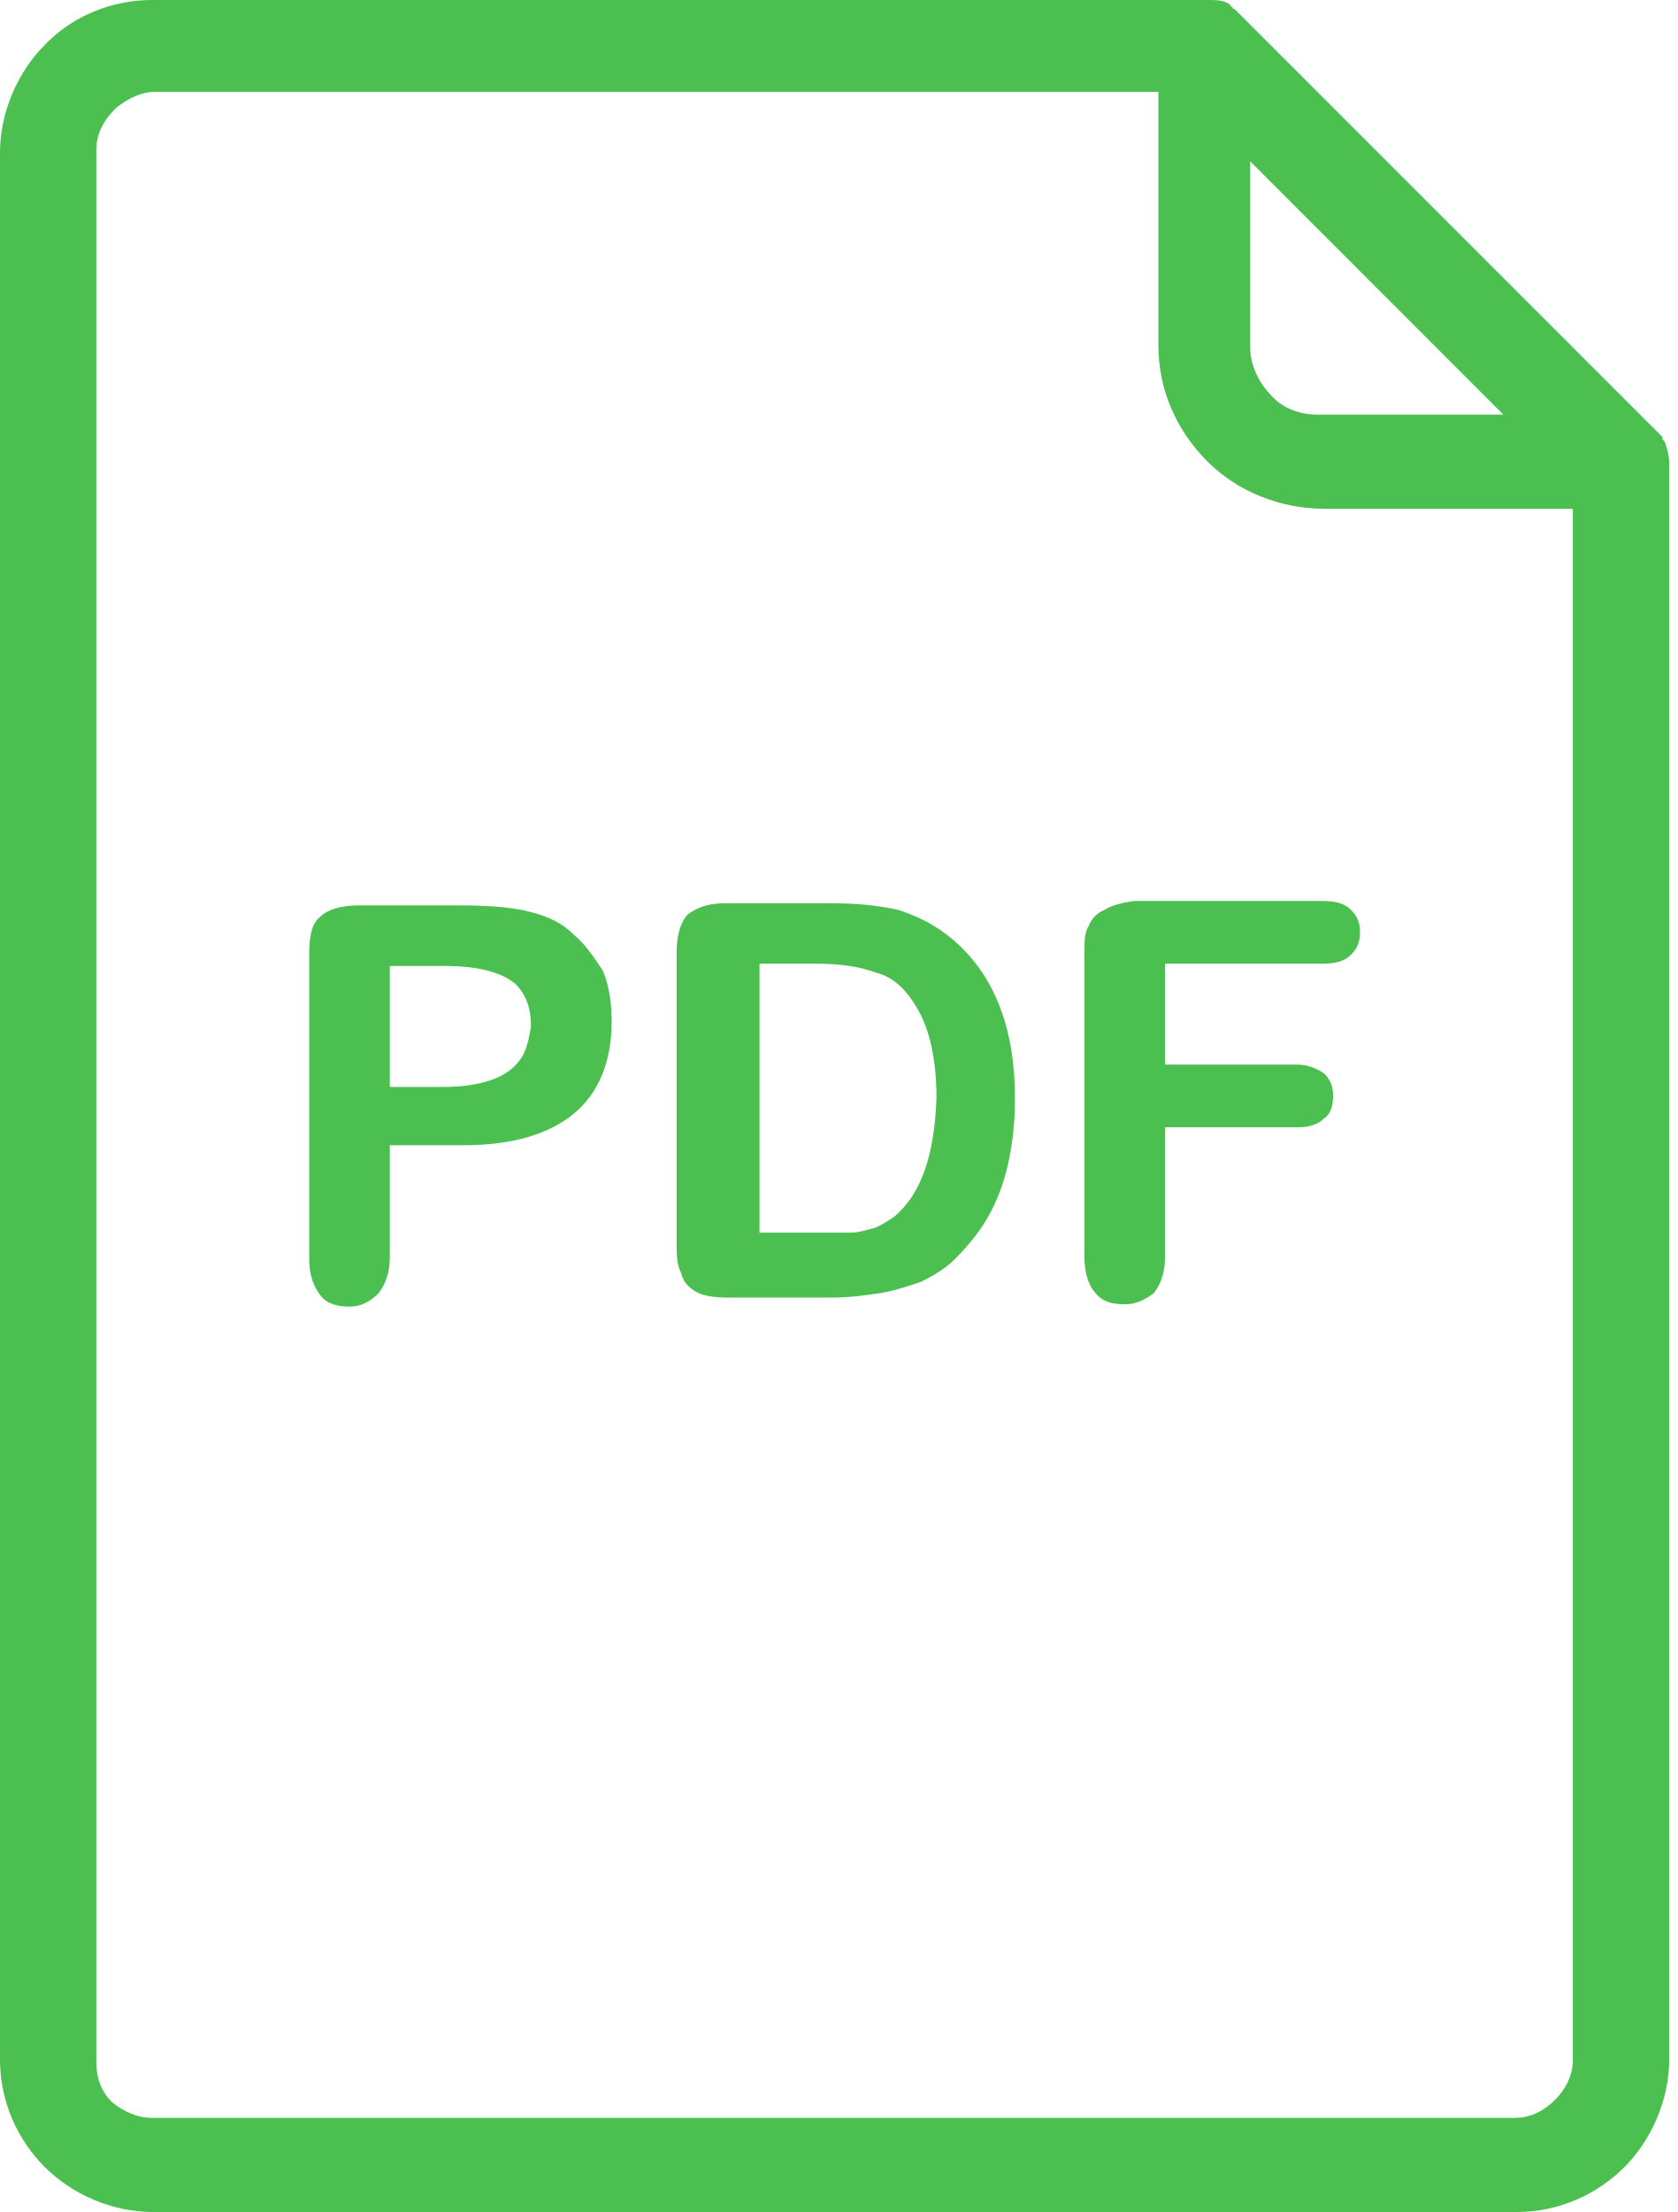
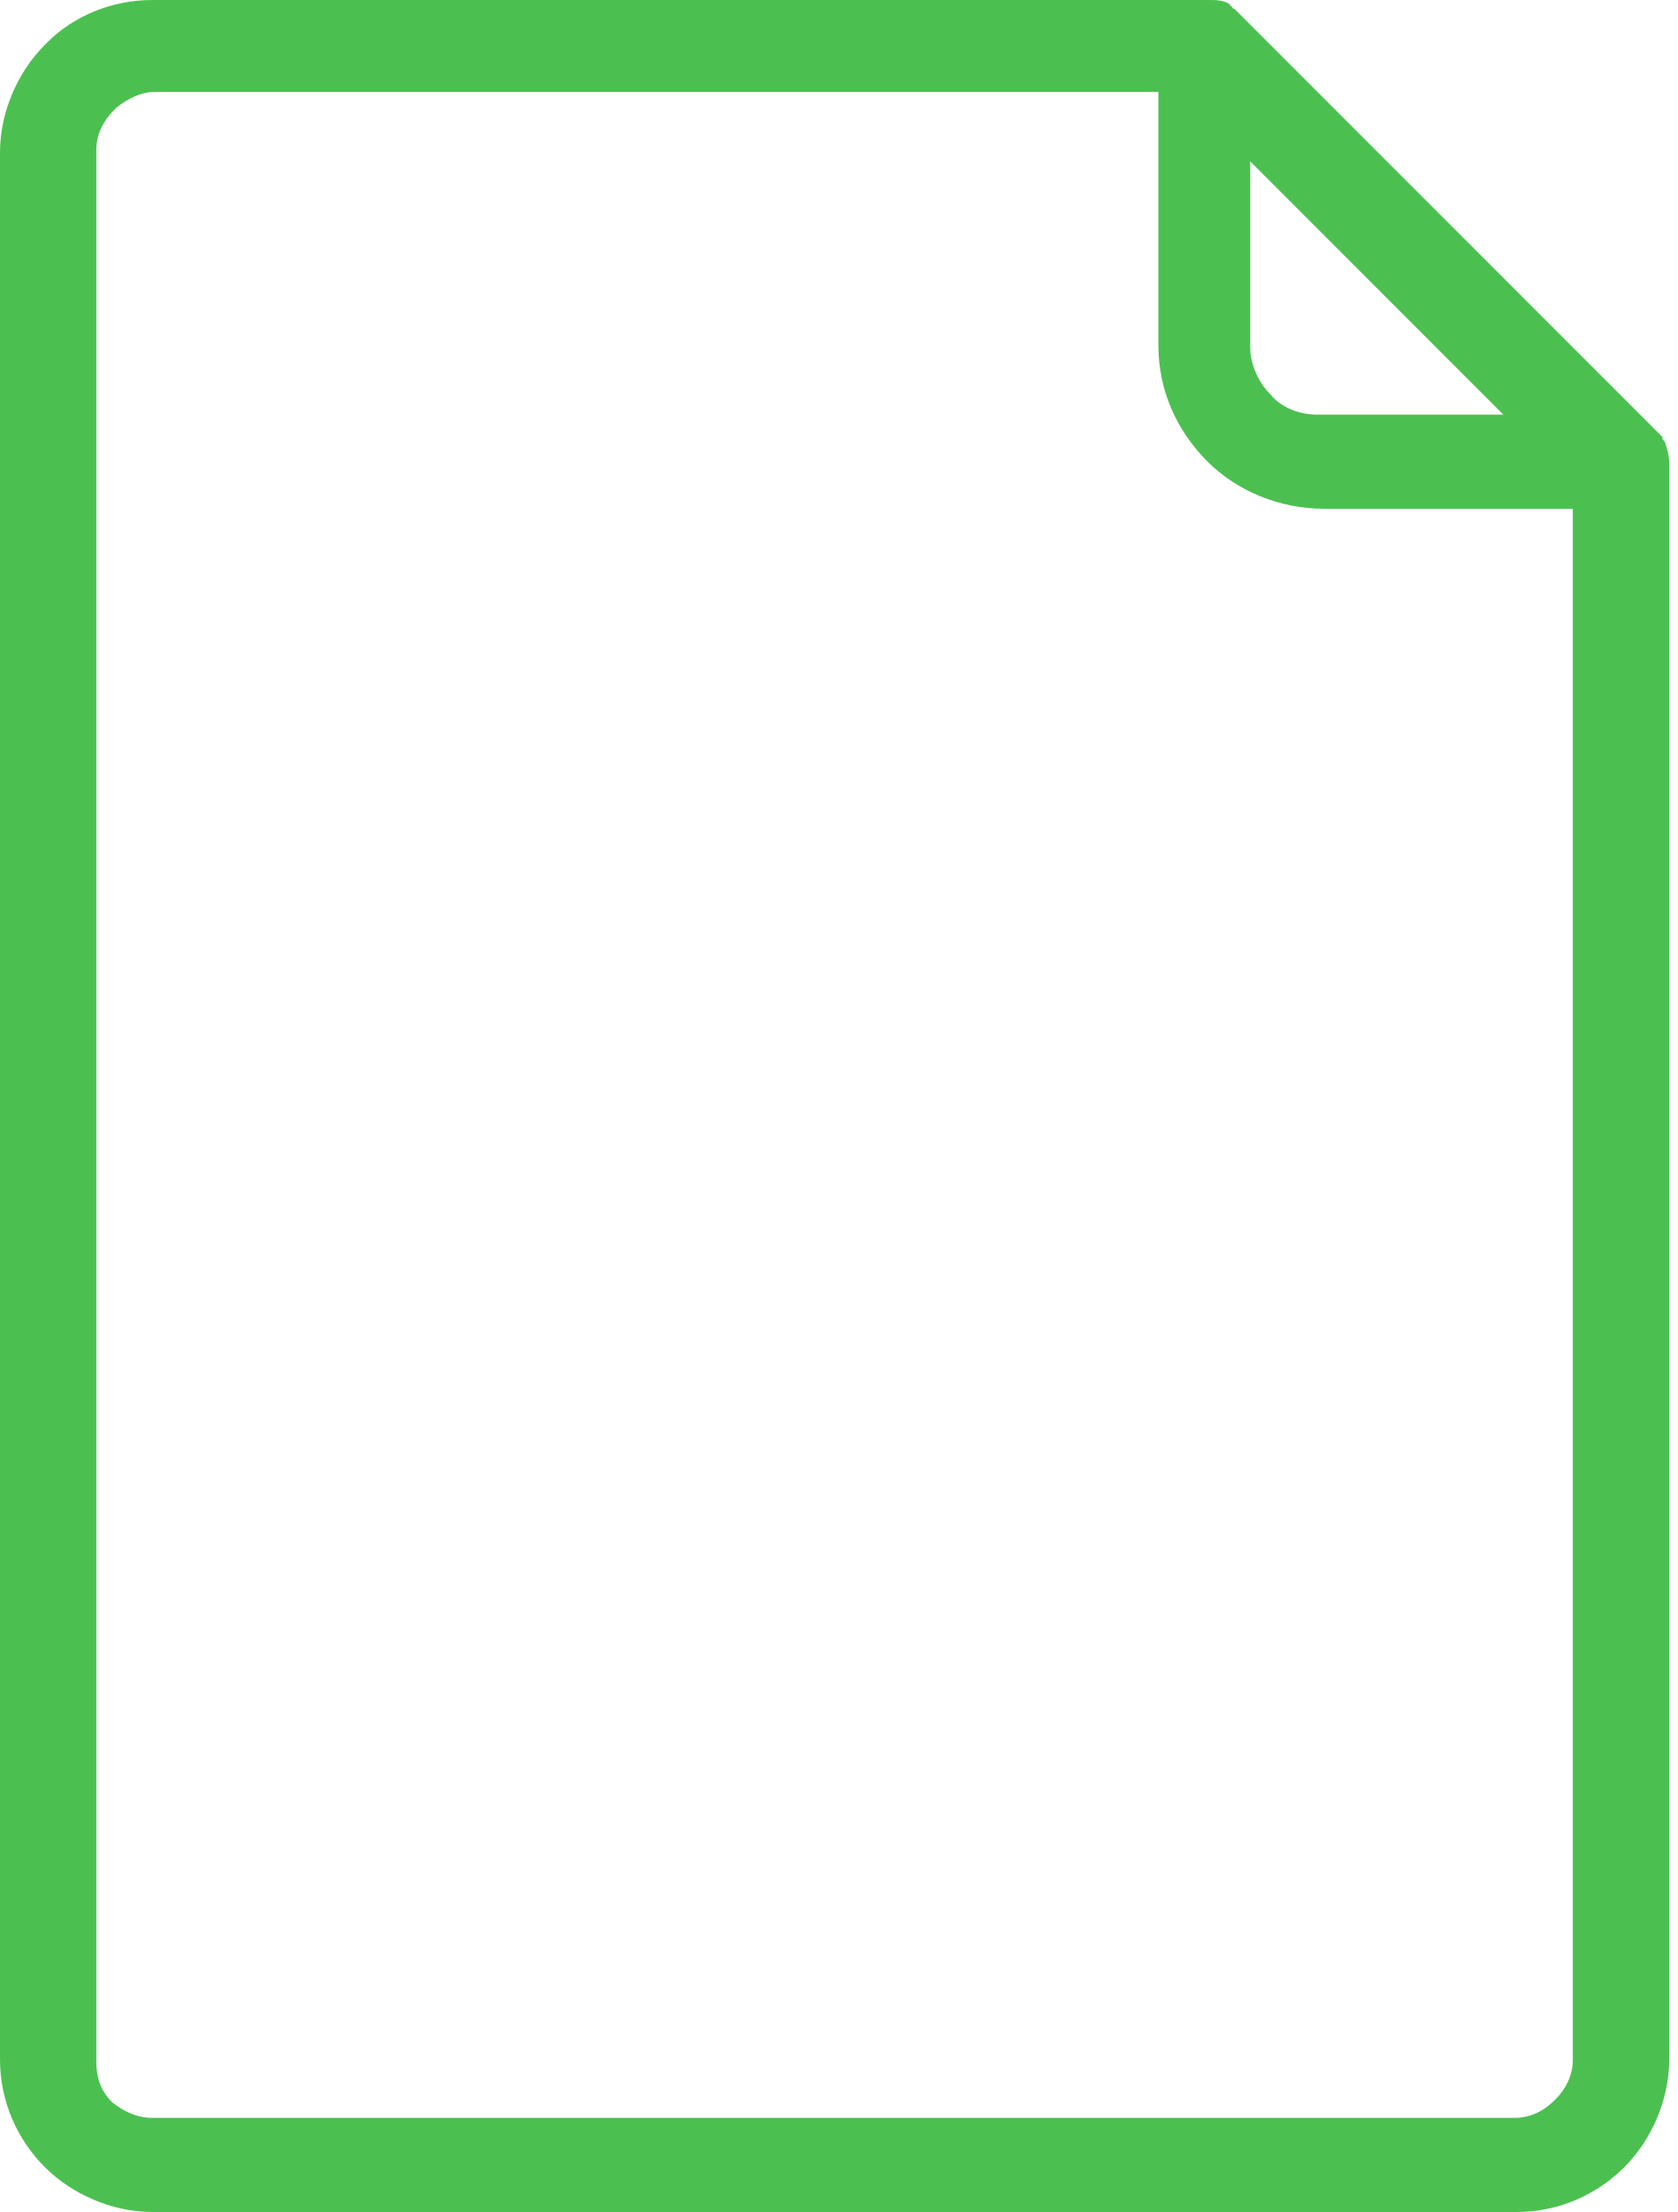
<svg xmlns="http://www.w3.org/2000/svg" width="22" height="29" viewBox="0 0 22 29" fill="none">
-   <path d="M12.487 12.311C12.281 12.135 12.046 12.017 11.782 11.929C11.517 11.87 11.224 11.841 10.871 11.841H9.519C9.284 11.841 9.137 11.9 9.02 11.988C8.932 12.076 8.873 12.252 8.873 12.487V16.278C8.873 16.454 8.873 16.571 8.932 16.689C8.961 16.806 9.02 16.865 9.108 16.924C9.196 16.983 9.343 17.012 9.549 17.012H10.9C11.136 17.012 11.341 16.983 11.547 16.953C11.723 16.924 11.899 16.865 12.076 16.806C12.252 16.718 12.399 16.63 12.516 16.513C12.693 16.336 12.84 16.16 12.957 15.954C13.075 15.749 13.163 15.514 13.222 15.249C13.28 14.985 13.31 14.72 13.31 14.397C13.31 13.486 13.045 12.781 12.487 12.311ZM11.723 15.954C11.635 16.013 11.547 16.072 11.459 16.101C11.341 16.131 11.253 16.16 11.165 16.16C11.077 16.16 10.93 16.16 10.754 16.16H9.96V12.634H10.665C10.989 12.634 11.253 12.664 11.488 12.752C11.723 12.81 11.899 12.987 12.046 13.251C12.193 13.516 12.281 13.898 12.281 14.397C12.252 15.161 12.076 15.661 11.723 15.954Z" fill="#4BC050" />
  <path d="M21.831 5.788L21.801 5.759V5.729L16.219 0.147L16.189 0.118C16.189 0.118 16.16 0.118 16.16 0.088C16.16 0.088 16.131 0.088 16.131 0.059C16.043 0 15.954 0 15.837 0H1.998C1.469 0 0.97 0.206 0.617 0.558L0.588 0.588C0.235 0.94 0 1.469 0 1.998V27.002C0 27.56 0.235 28.06 0.588 28.412C0.94 28.765 1.469 29 1.998 29H19.892C20.45 29 20.949 28.765 21.302 28.412C21.654 28.06 21.89 27.531 21.89 27.002V6.082C21.89 5.965 21.86 5.876 21.831 5.788ZM16.395 2.115L19.715 5.436H17.277C17.041 5.436 16.806 5.348 16.66 5.171C16.513 5.024 16.395 4.789 16.395 4.554V2.115ZM20.626 27.002C20.626 27.208 20.538 27.384 20.391 27.531C20.244 27.678 20.068 27.766 19.862 27.766H1.998C1.792 27.766 1.616 27.678 1.469 27.56C1.322 27.413 1.263 27.237 1.263 27.031V1.969C1.263 1.763 1.352 1.587 1.498 1.44L1.528 1.41C1.675 1.293 1.851 1.205 2.027 1.205H15.191V4.525C15.191 5.112 15.425 5.641 15.837 6.053C16.219 6.435 16.777 6.67 17.365 6.67H20.626V27.002Z" fill="#4BC050" />
-   <path d="M7.522 12.252C7.375 12.105 7.199 12.017 6.963 11.958C6.758 11.9 6.435 11.87 6.053 11.87H4.701C4.466 11.87 4.29 11.929 4.202 12.017C4.084 12.105 4.055 12.282 4.055 12.517V16.513C4.055 16.718 4.113 16.865 4.202 16.983C4.29 17.1 4.437 17.13 4.584 17.13C4.73 17.13 4.848 17.071 4.966 16.953C5.054 16.836 5.112 16.689 5.112 16.483V15.014H6.082C6.728 15.014 7.199 14.867 7.522 14.603C7.845 14.338 8.021 13.927 8.021 13.398C8.021 13.163 7.992 12.928 7.904 12.722C7.786 12.546 7.669 12.37 7.522 12.252ZM6.817 13.898C6.728 14.015 6.611 14.103 6.435 14.162C6.258 14.221 6.053 14.25 5.818 14.25H5.112V12.664H5.818C6.288 12.664 6.582 12.752 6.758 12.899C6.905 13.046 6.963 13.222 6.963 13.457C6.934 13.633 6.905 13.78 6.817 13.898Z" fill="#4BC050" />
-   <path d="M14.867 11.812C14.691 11.841 14.573 11.87 14.485 11.929C14.397 11.959 14.309 12.047 14.28 12.135C14.221 12.223 14.221 12.341 14.221 12.517V16.483C14.221 16.689 14.28 16.865 14.368 16.953C14.456 17.071 14.603 17.1 14.75 17.1C14.896 17.1 15.014 17.042 15.132 16.953C15.22 16.836 15.278 16.689 15.278 16.483V14.779H17.012C17.159 14.779 17.276 14.75 17.365 14.662C17.453 14.603 17.482 14.485 17.482 14.368C17.482 14.25 17.453 14.162 17.365 14.074C17.276 14.015 17.159 13.957 17.012 13.957H15.278V12.634H17.335C17.512 12.634 17.629 12.605 17.717 12.517C17.805 12.429 17.835 12.341 17.835 12.223C17.835 12.105 17.805 12.017 17.717 11.929C17.629 11.841 17.512 11.812 17.335 11.812H14.867Z" fill="#4BC050" />
</svg>
